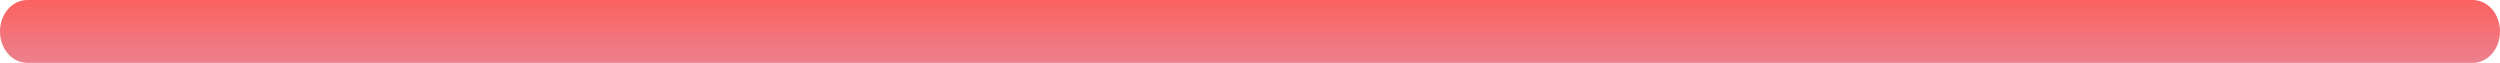
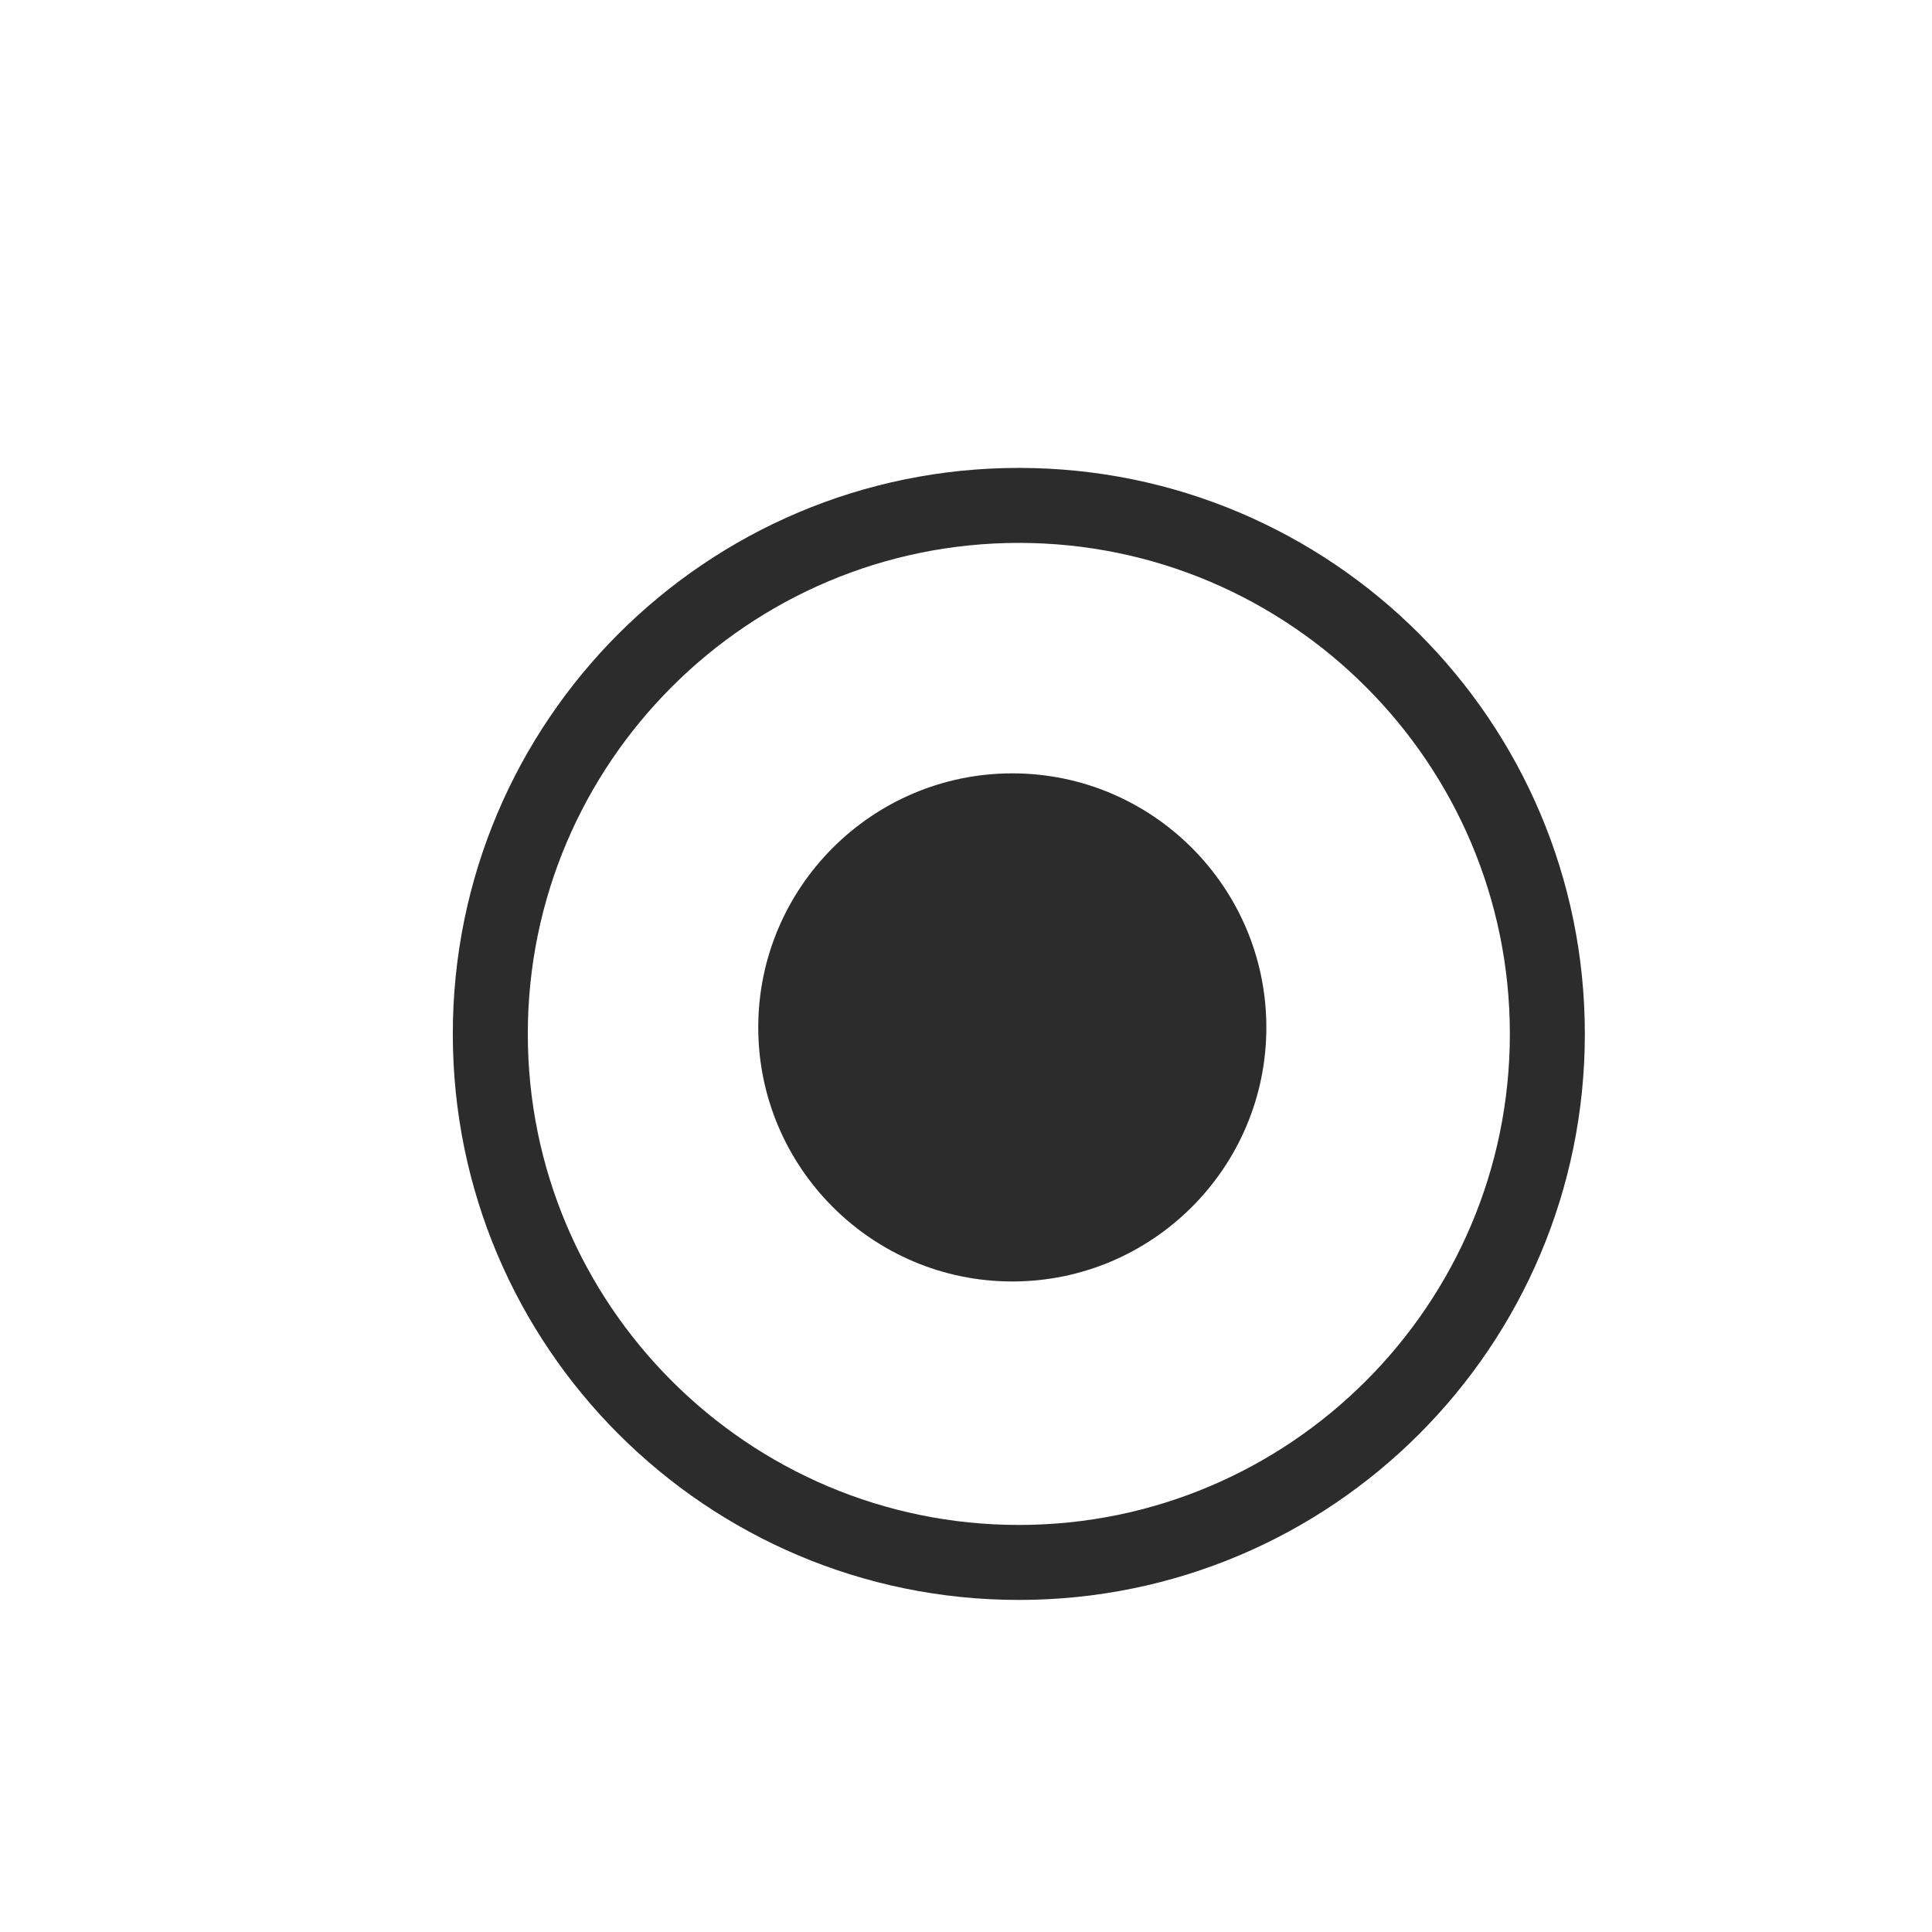
- <svg xmlns="http://www.w3.org/2000/svg" version="1.1" width="318px" height="8px">
+ <svg xmlns="http://www.w3.org/2000/svg" t="1541384793386" class="icon" style="" viewBox="0 0 1024 1024" version="1.1" p-id="2170" width="48" height="48">
  <defs>
-     <linearGradient gradientUnits="userSpaceOnUse" x1="159" y1="0" x2="159" y2="8" id="LinearGradient91">
-       <stop id="Stop92" stop-color="#fb6260" offset="0" />
-       <stop id="Stop93" stop-color="#ec808d" offset="1" />
-     </linearGradient>
+     <style type="text/css" />
  </defs>
-   <g transform="matrix(1 0 0 1 -121 -2006 )">
-     <path d="M 3.507 8  C 1.543 8  0 6.24  0 4  C 0 1.76  1.543 0  3.507 0  L 144.558 0  L 314.493 0  C 316.457 0  318 1.76  318 4  C 318 6.24  316.457 8  314.493 8  L 3.507 8  Z " fill-rule="nonzero" fill="url(#LinearGradient91)" stroke="none" transform="matrix(1 0 0 1 121 2006 )" />
-   </g>
+   <path d="M536.544 679.208c-74.248 0-134.656-60.424-134.656-134.648 0-74.248 60.4-134.664 134.656-134.664 74.224 0 134.648 60.4 134.648 134.664 0 74.256-60.392 134.648-134.648 134.648z" p-id="2171" fill="#2c2c2c" />
+   <path d="M840 548C840 382.32 705.688 248 540 248 374.32 248 240 382.32 240 548 240 713.688 374.32 848 540 848c165.688 0 300-134.312 300-300z m-300 260.256c-143.504 0-260.256-116.76-260.256-260.256 0-143.504 116.744-260.256 260.256-260.256 143.504 0 260.256 116.752 260.256 260.256 0 143.504-116.752 260.256-260.256 260.256z" p-id="2172" fill="#2c2c2c" />
</svg>
